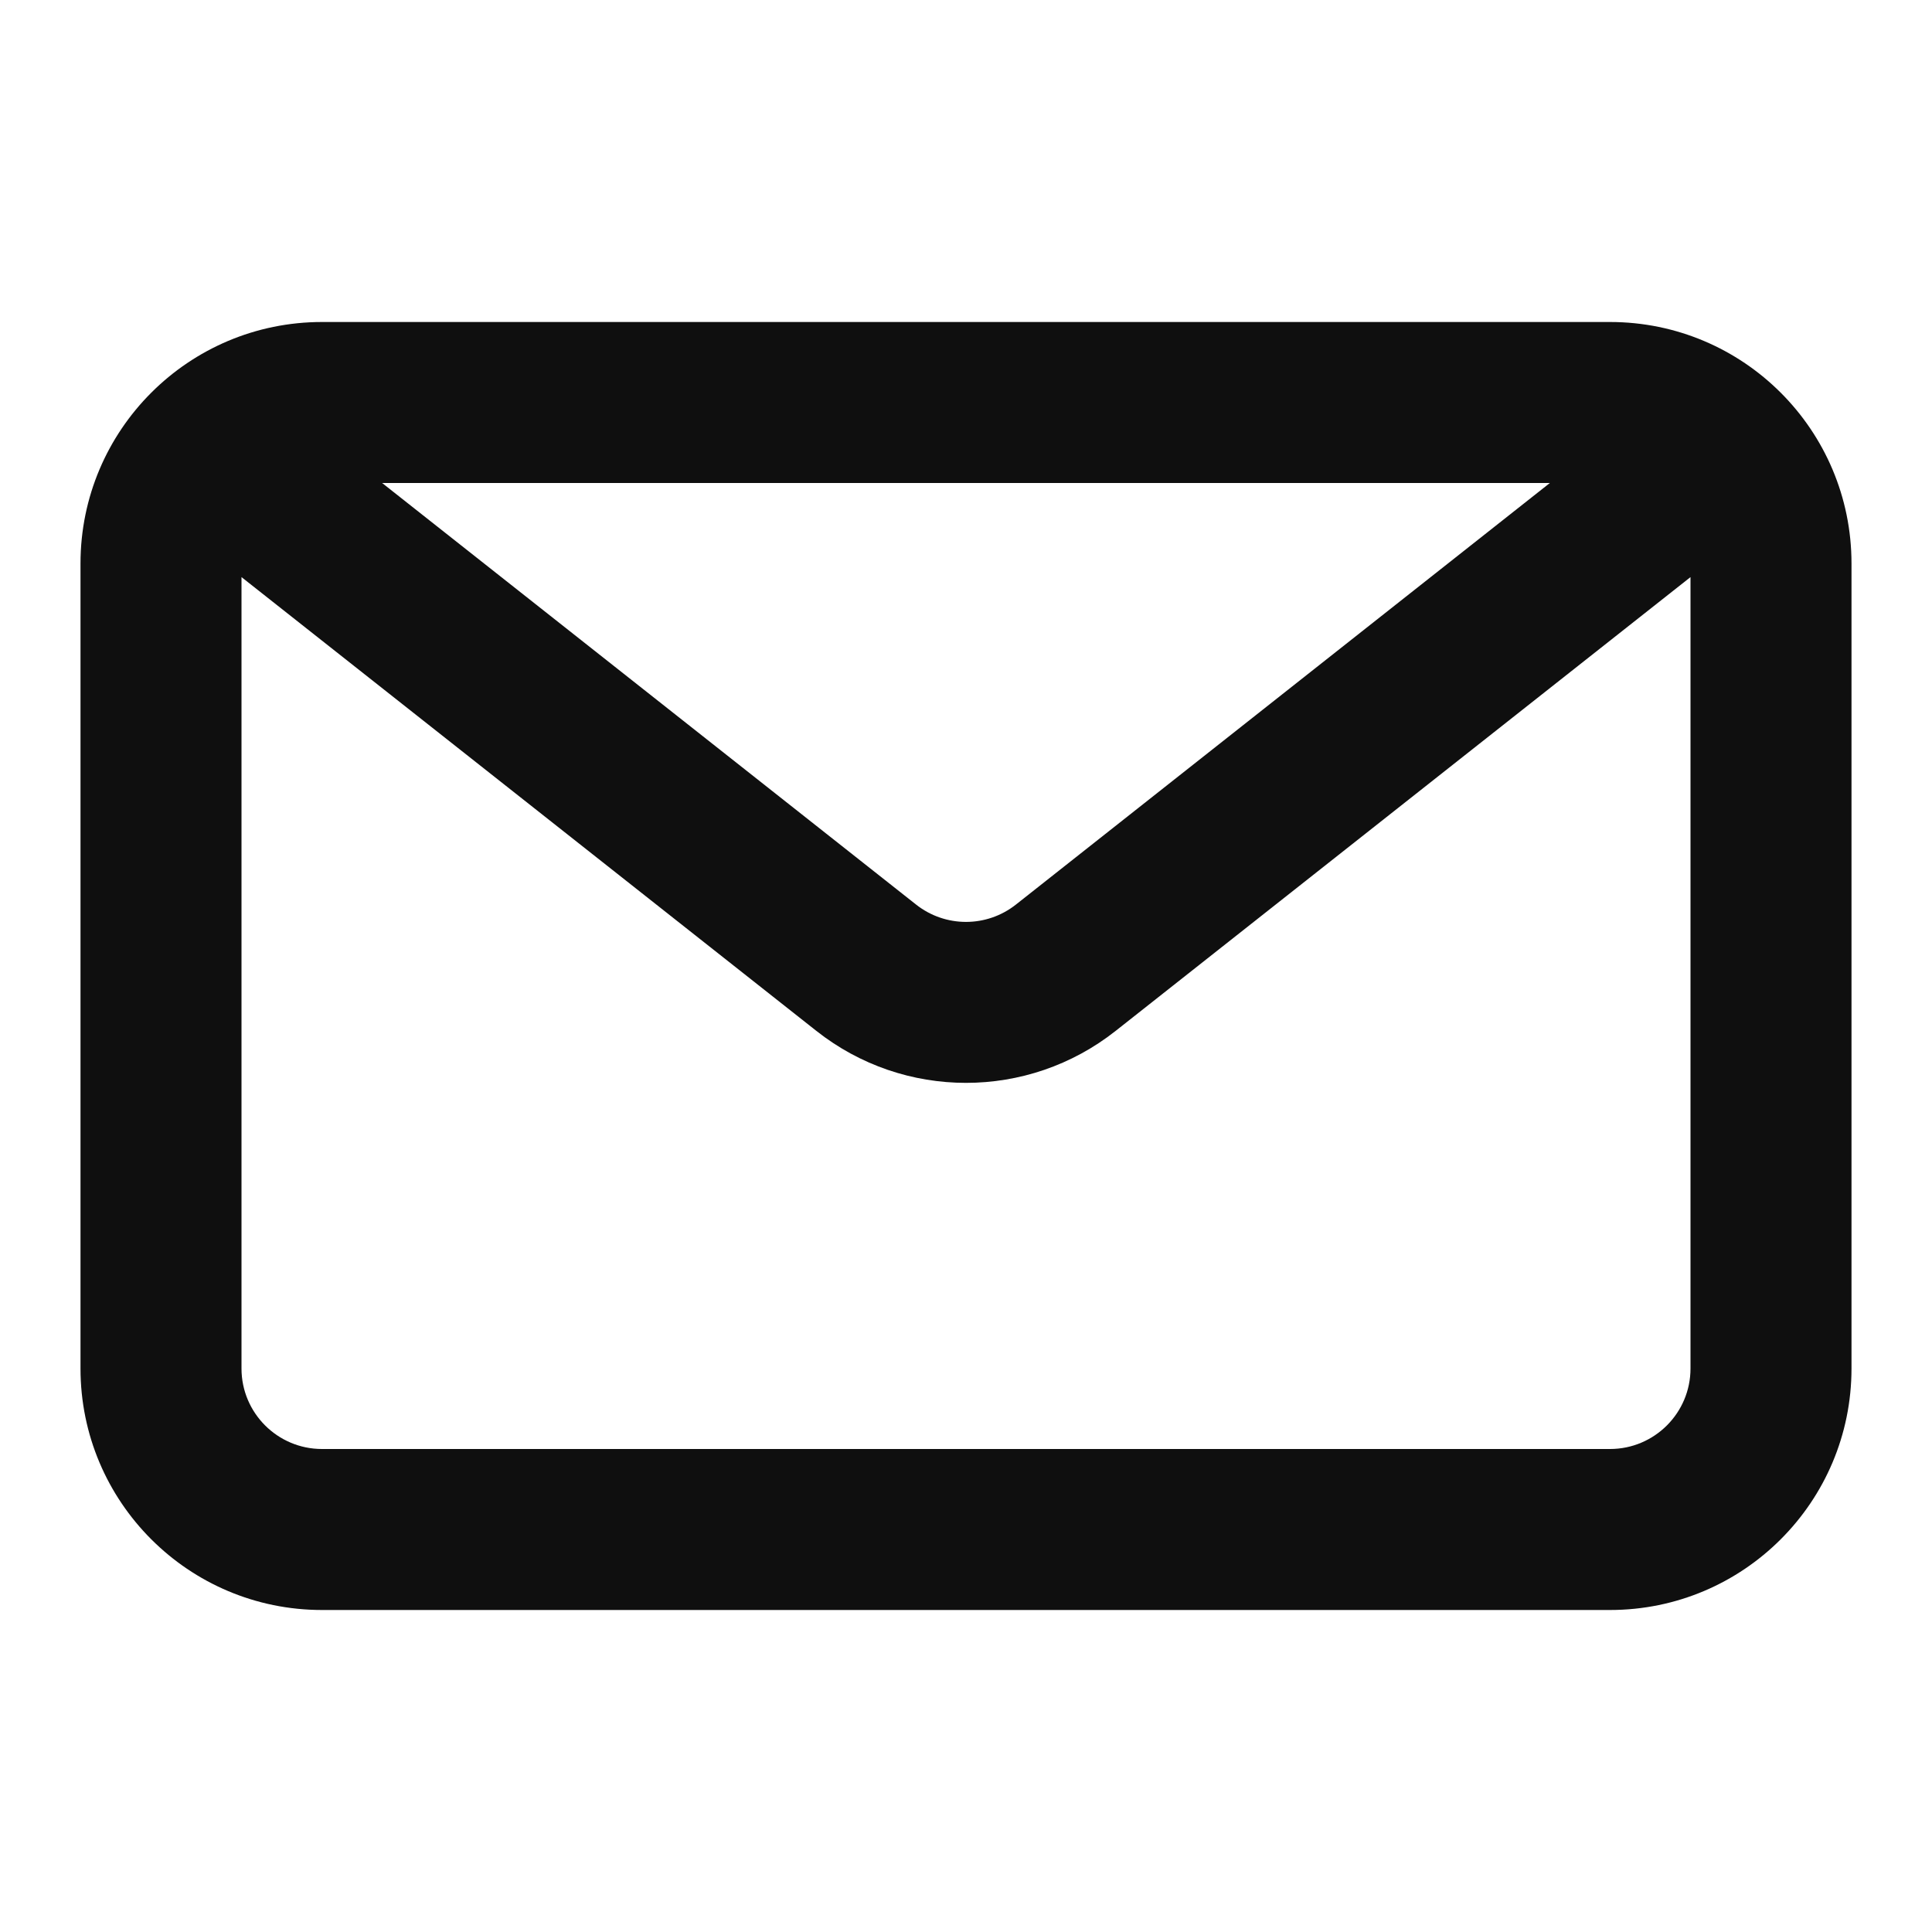
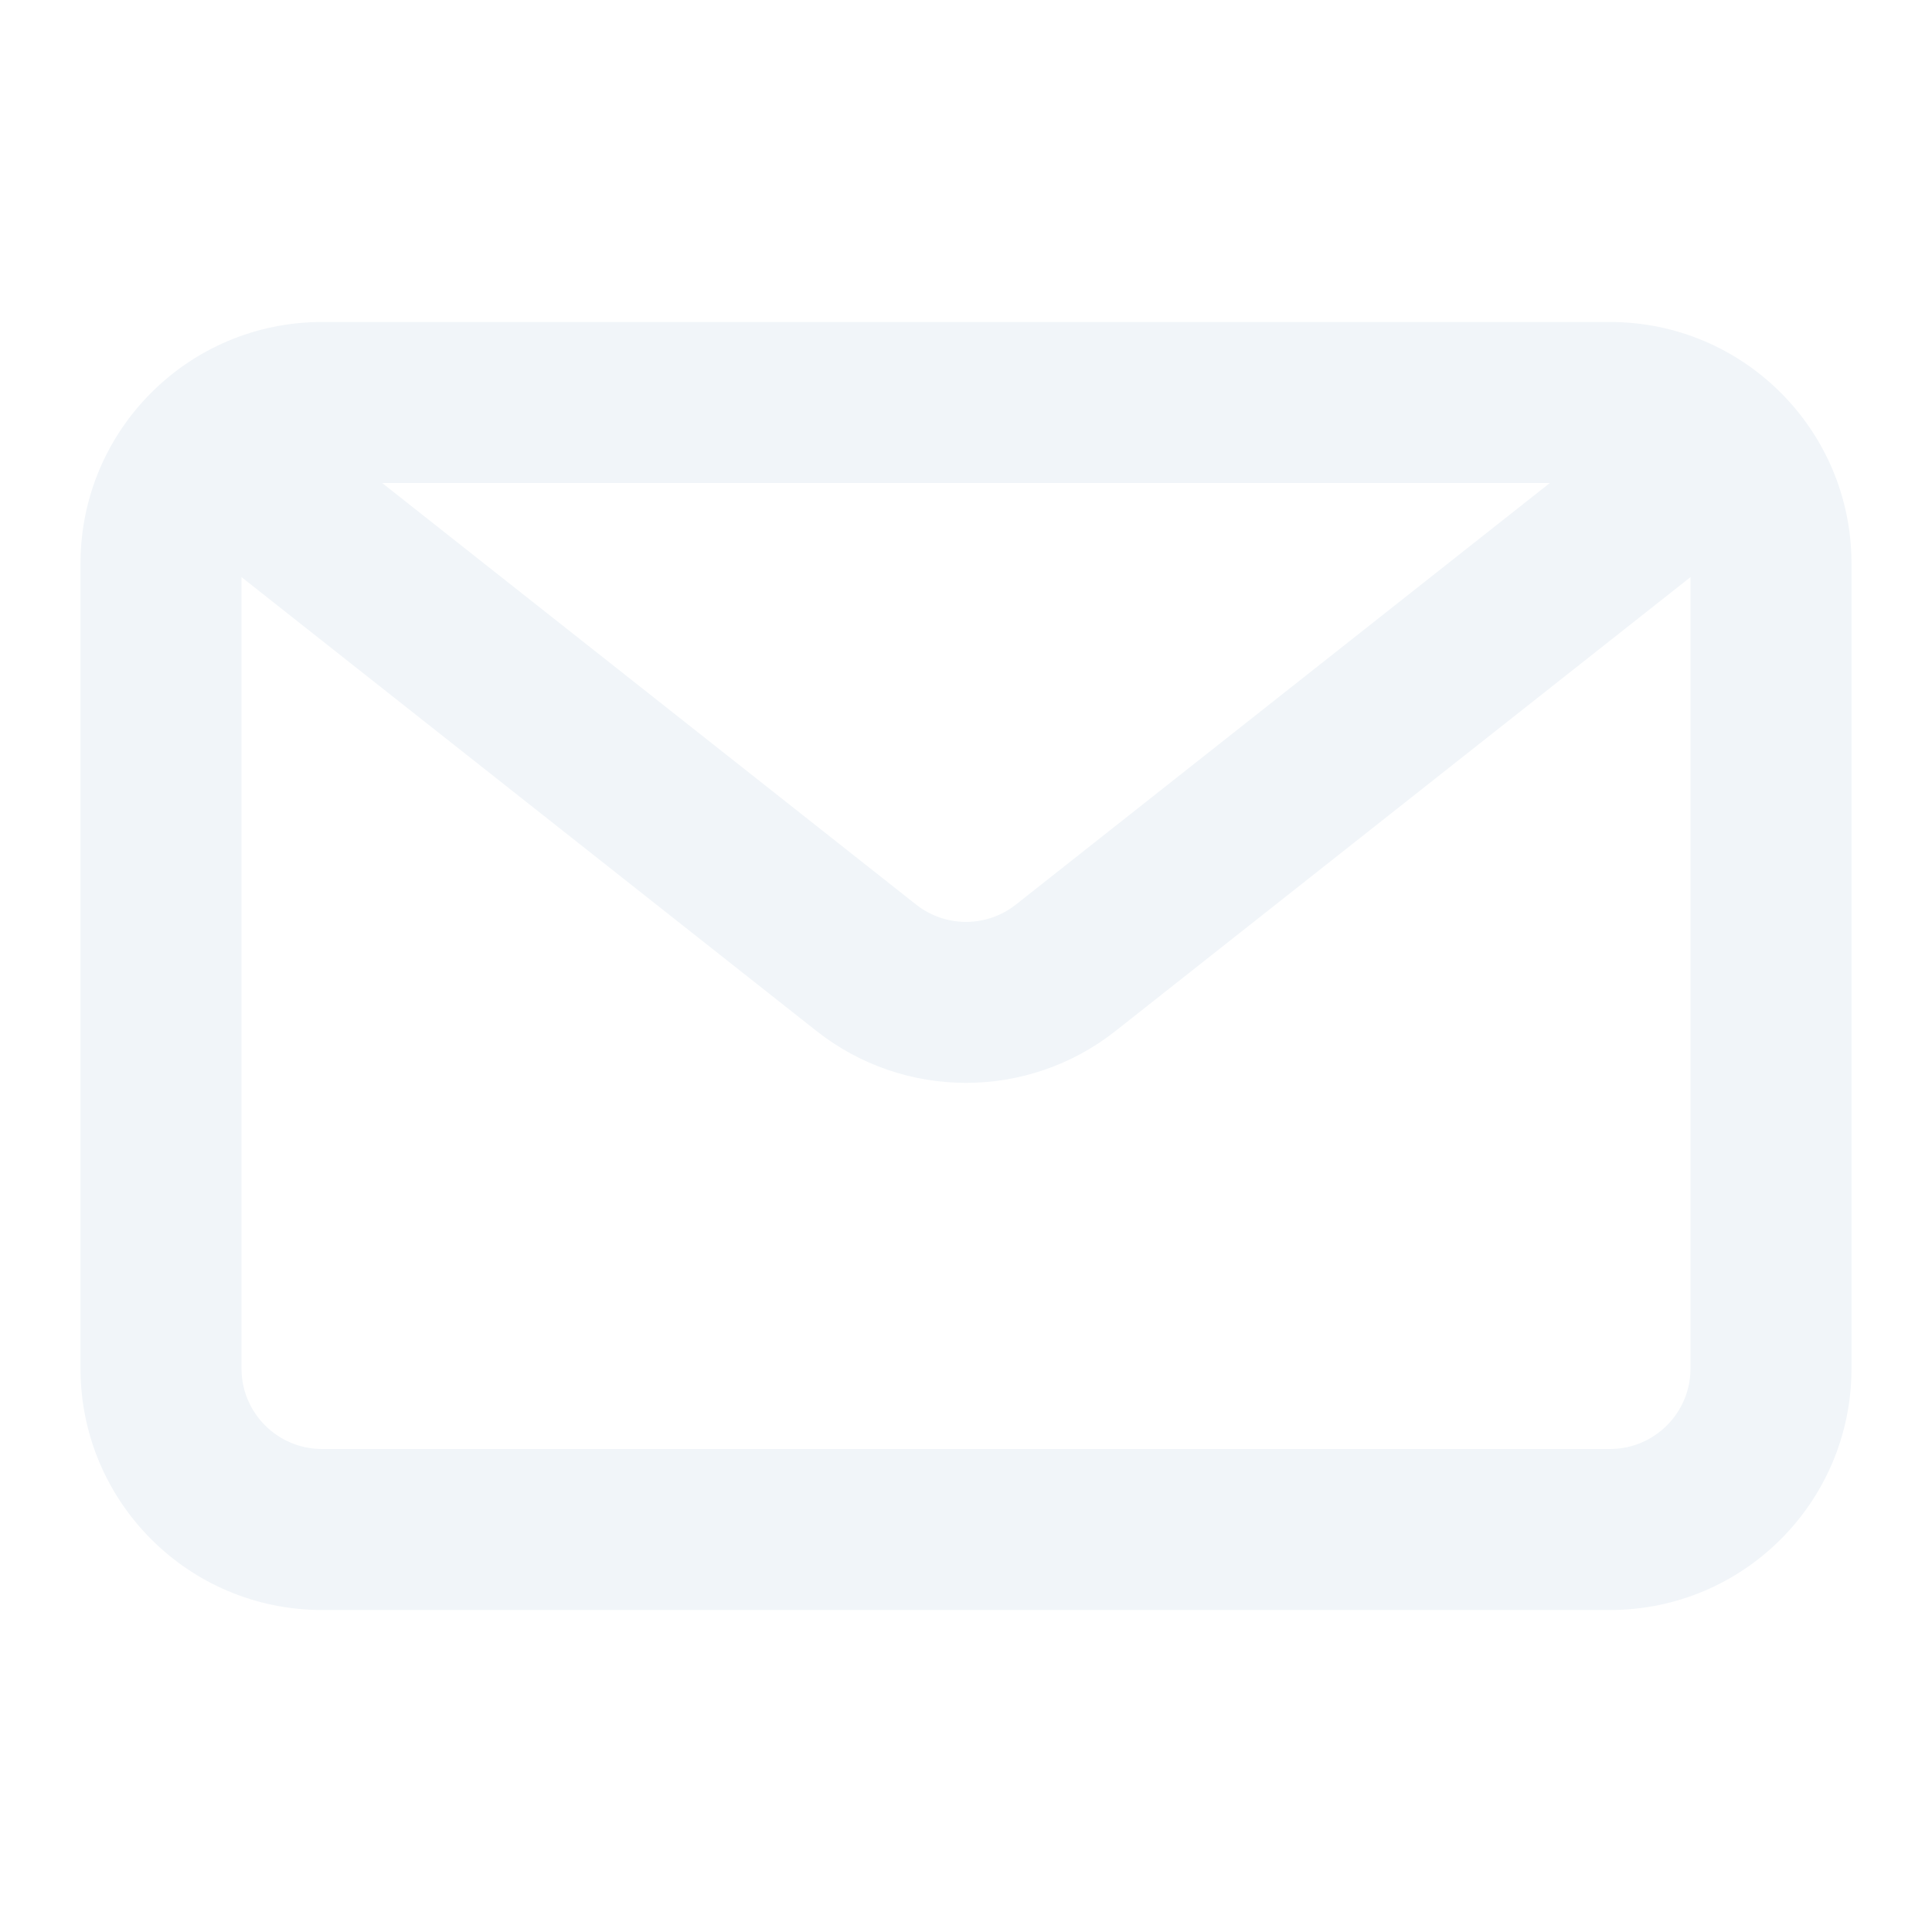
<svg xmlns="http://www.w3.org/2000/svg" width="800px" height="800px" viewBox="0 0 24 24" fill="none">
-   <path fill-rule="evenodd" clip-rule="evenodd" d="M20 4C21.657 4 23 5.343 23 7V17C23 18.657 21.657 20 20 20H4C2.343 20 1 18.657 1 17V7C1 5.343 2.343 4 4 4H20ZM19.253 6H4.747L11.38 11.237C11.744 11.524 12.256 11.524 12.62 11.237L19.253 6ZM3 7.169V17C3 17.552 3.448 18 4 18H20C20.552 18 21 17.552 21 17V7.169L13.859 12.806C12.769 13.667 11.231 13.667 10.141 12.806L3 7.169Z" fill="#0F0F0F" />
+   <path fill-rule="evenodd" clip-rule="evenodd" d="M20 4C21.657 4 23 5.343 23 7V17C23 18.657 21.657 20 20 20H4C2.343 20 1 18.657 1 17V7C1 5.343 2.343 4 4 4H20ZM19.253 6H4.747L11.38 11.237C11.744 11.524 12.256 11.524 12.62 11.237L19.253 6ZM3 7.169V17C3 17.552 3.448 18 4 18H20C20.552 18 21 17.552 21 17V7.169L13.859 12.806C12.769 13.667 11.231 13.667 10.141 12.806L3 7.169Z" fill="#F1F5F9" />
</svg>
